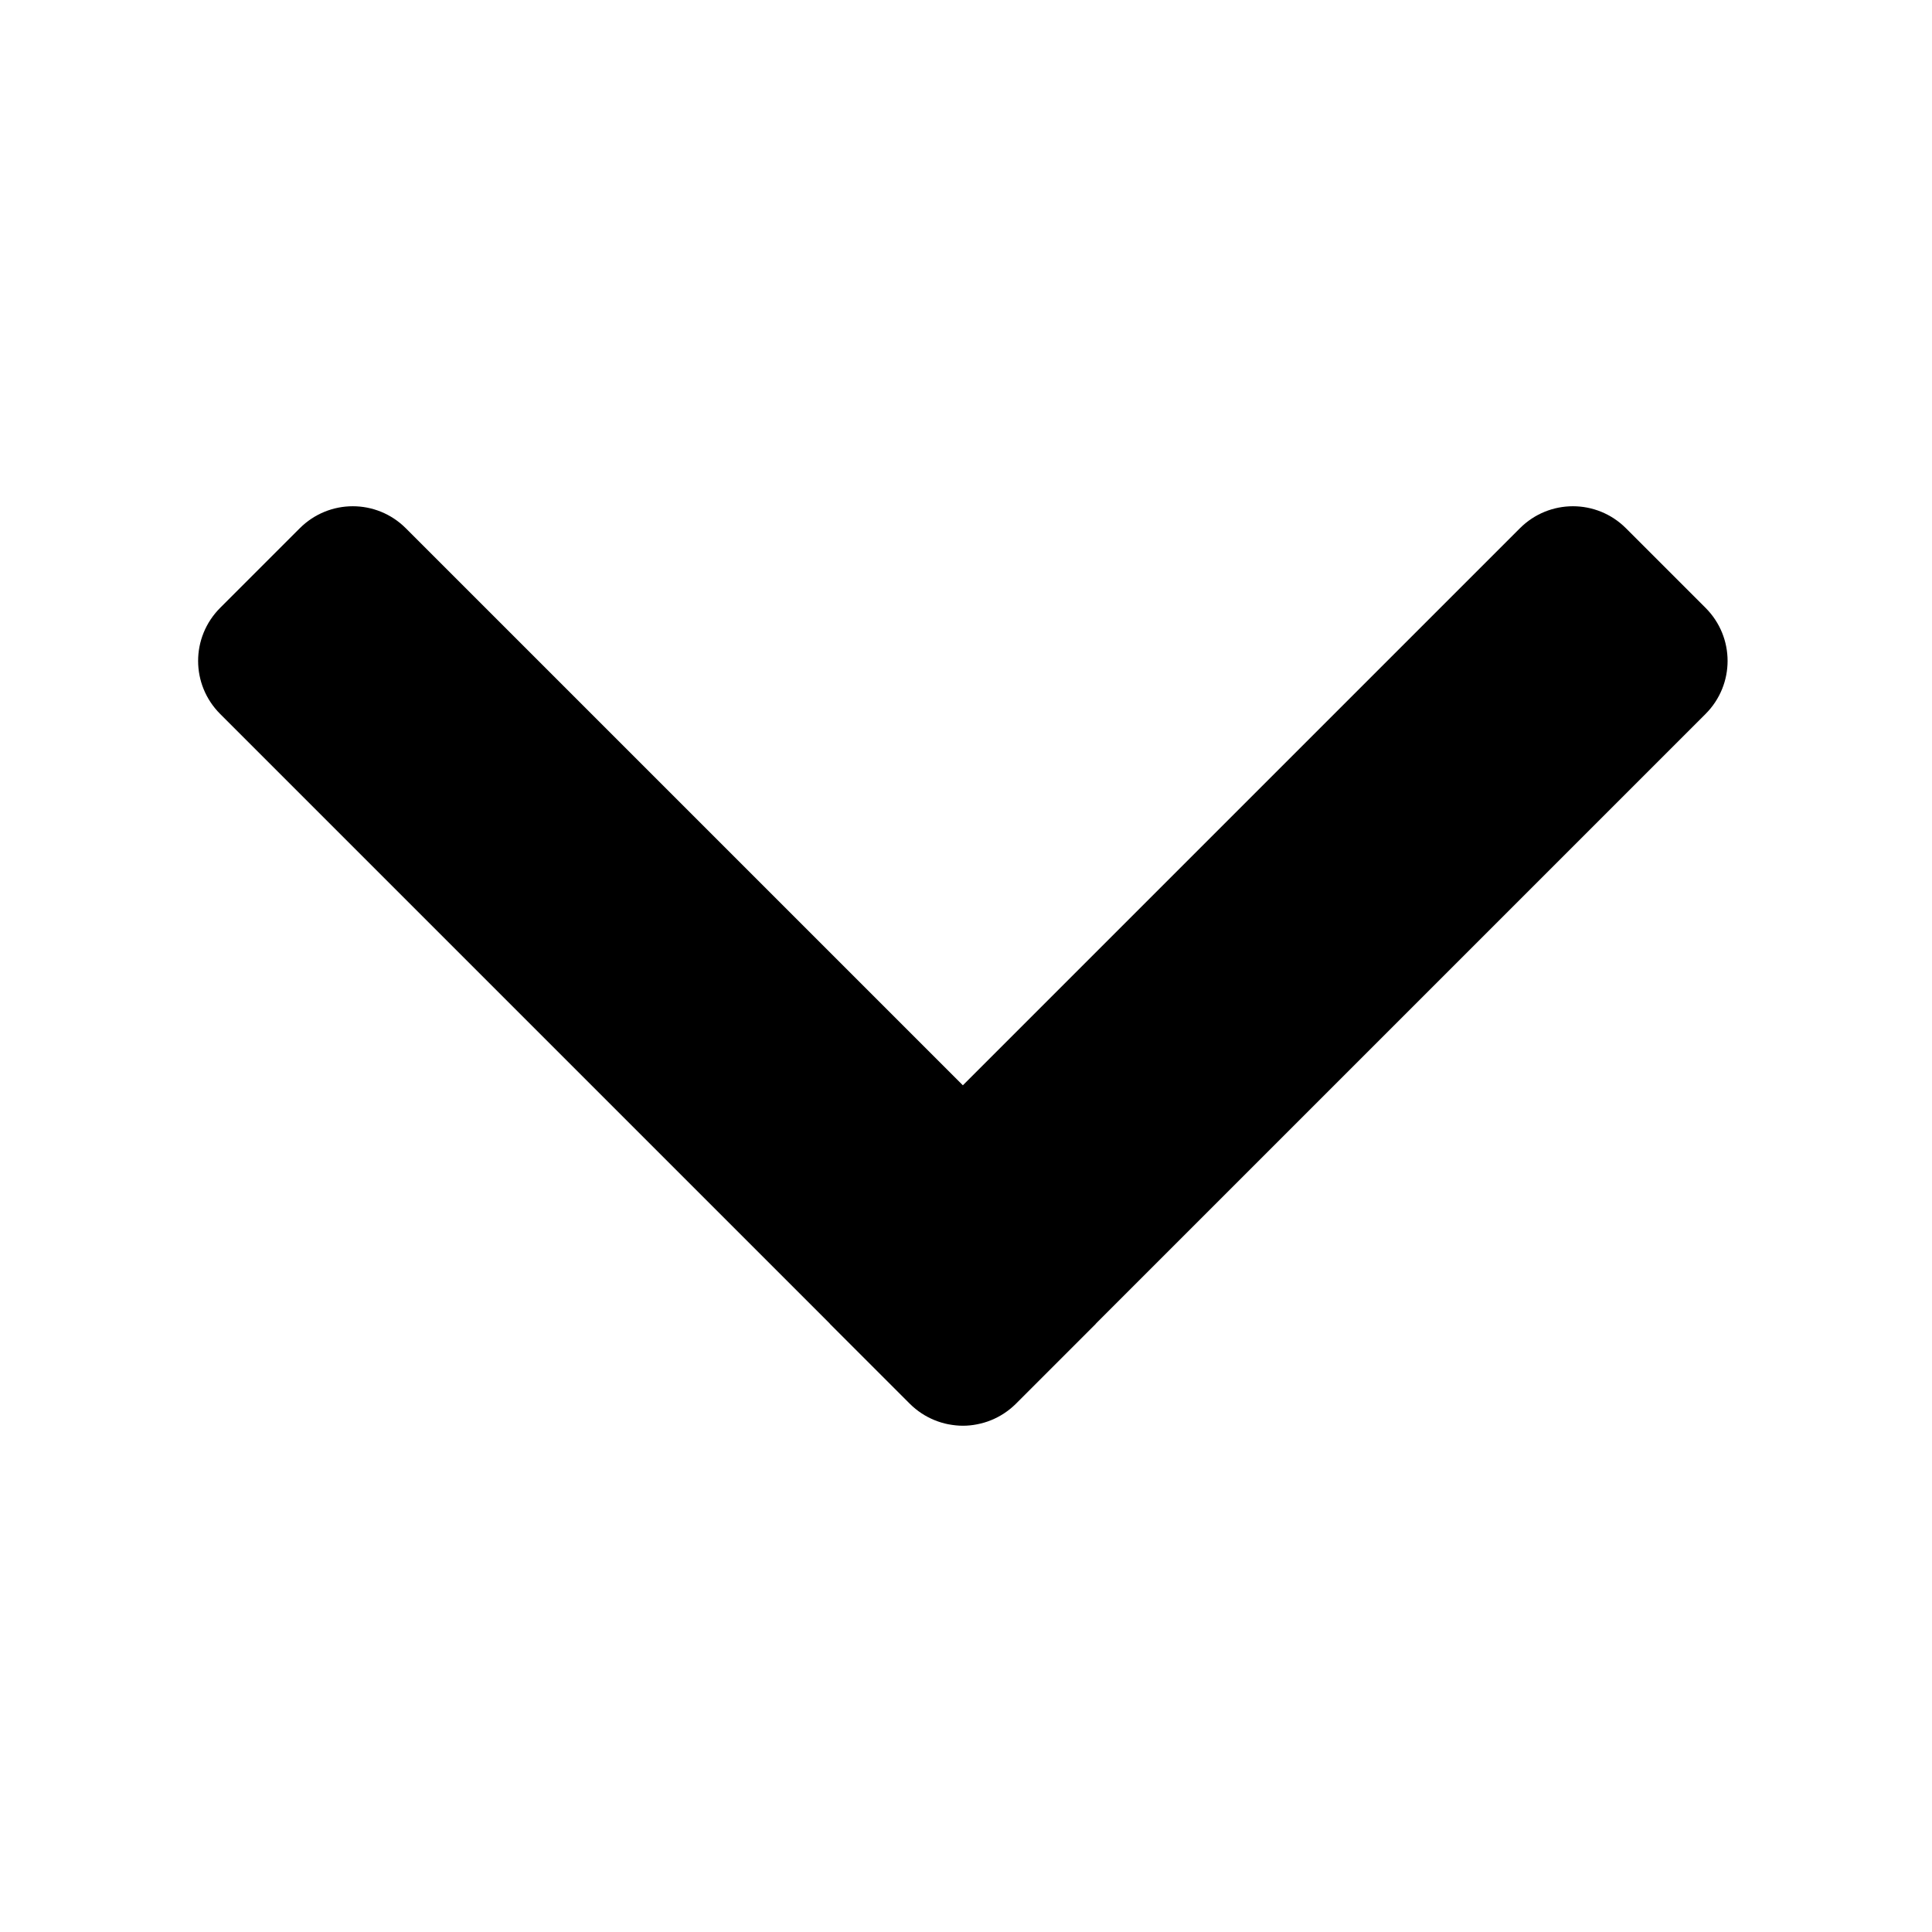
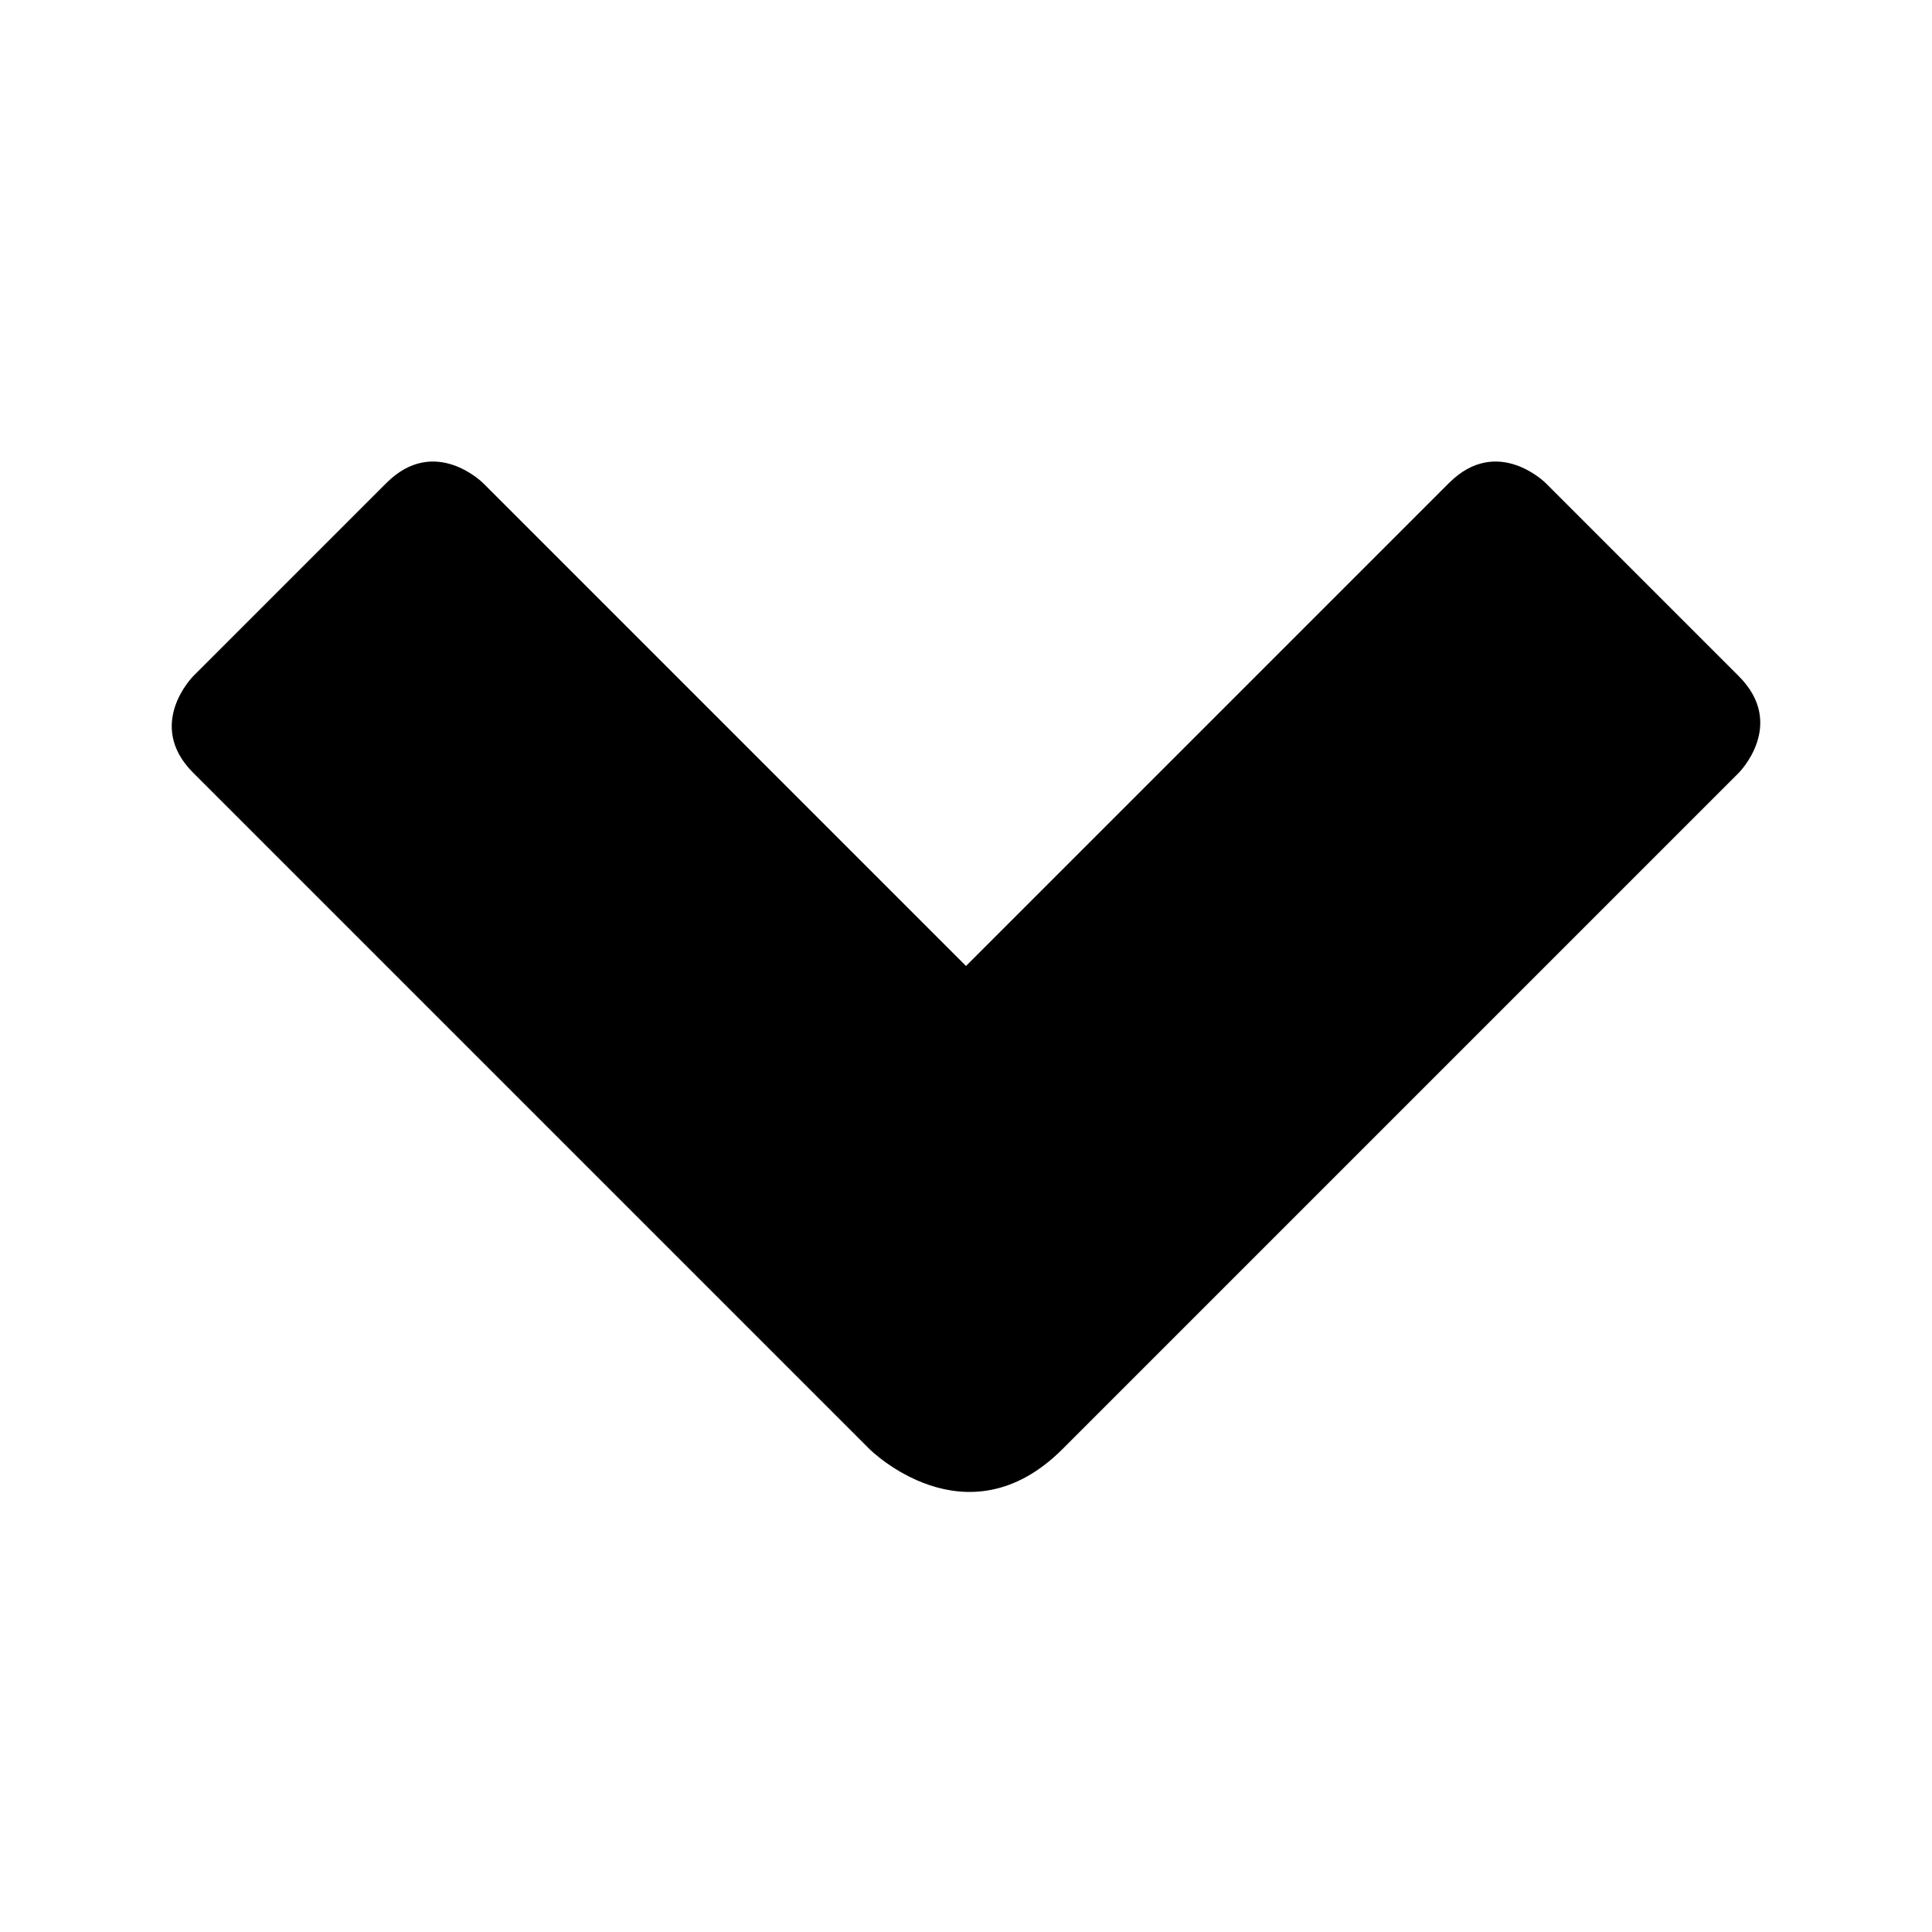
- <svg xmlns="http://www.w3.org/2000/svg" height="48" width="48" version="1.1" viewBox="0 0 48 48">
-   <path style="fill-rule:evenodd;fill:#000000" d="m4.922 16.42c0 0.477 0.183 0.953 0.548 1.318l15.139 15.139c0.006 0.006 0.01 0.014 0.016 0.02l1.977 1.977c0.183 0.183 0.395 0.32 0.621 0.411 0.111 0.045 0.226 0.079 0.342 0.102 0.001 0 0.003-0 0.004 0 0.117 0.022 0.235 0.035 0.353 0.035 0.001 0 0.001 0 0.002 0 0.118-0 0.235-0.012 0.351-0.035 0.118-0.023 0.233-0.056 0.346-0.102 0.226-0.091 0.437-0.228 0.621-0.411l1.977-1.977c0.006-0.006 0.01-0.014 0.016-0.02l15.139-15.139c0.73-0.73 0.73-1.906 0-2.636l-1.977-1.977c-0.73-0.73-1.906-0.73-2.636 0l-13.839 13.839-13.839-13.839c-0.73-0.73-1.906-0.73-2.636 0l-1.977 1.977c-0.365 0.365-0.548 0.842-0.548 1.318z" />
+ <svg xmlns="http://www.w3.org/2000/svg" width="50" height="50" version="1.1" viewBox="0 0 50 50">
+   <path d="m10 25 12.5 12.5s2.5 2.5 5 0l17.5-17.5s1.25-1.25 0-2.5l-5-5s-1.25-1.25-2.5 0l-12.5 12.5-12.5-12.5s-1.25-1.25-2.5 0c-1.25 1.25-5 5-5 5s-1.25 1.25 0 2.5 5 5 5 5z" />
</svg>
